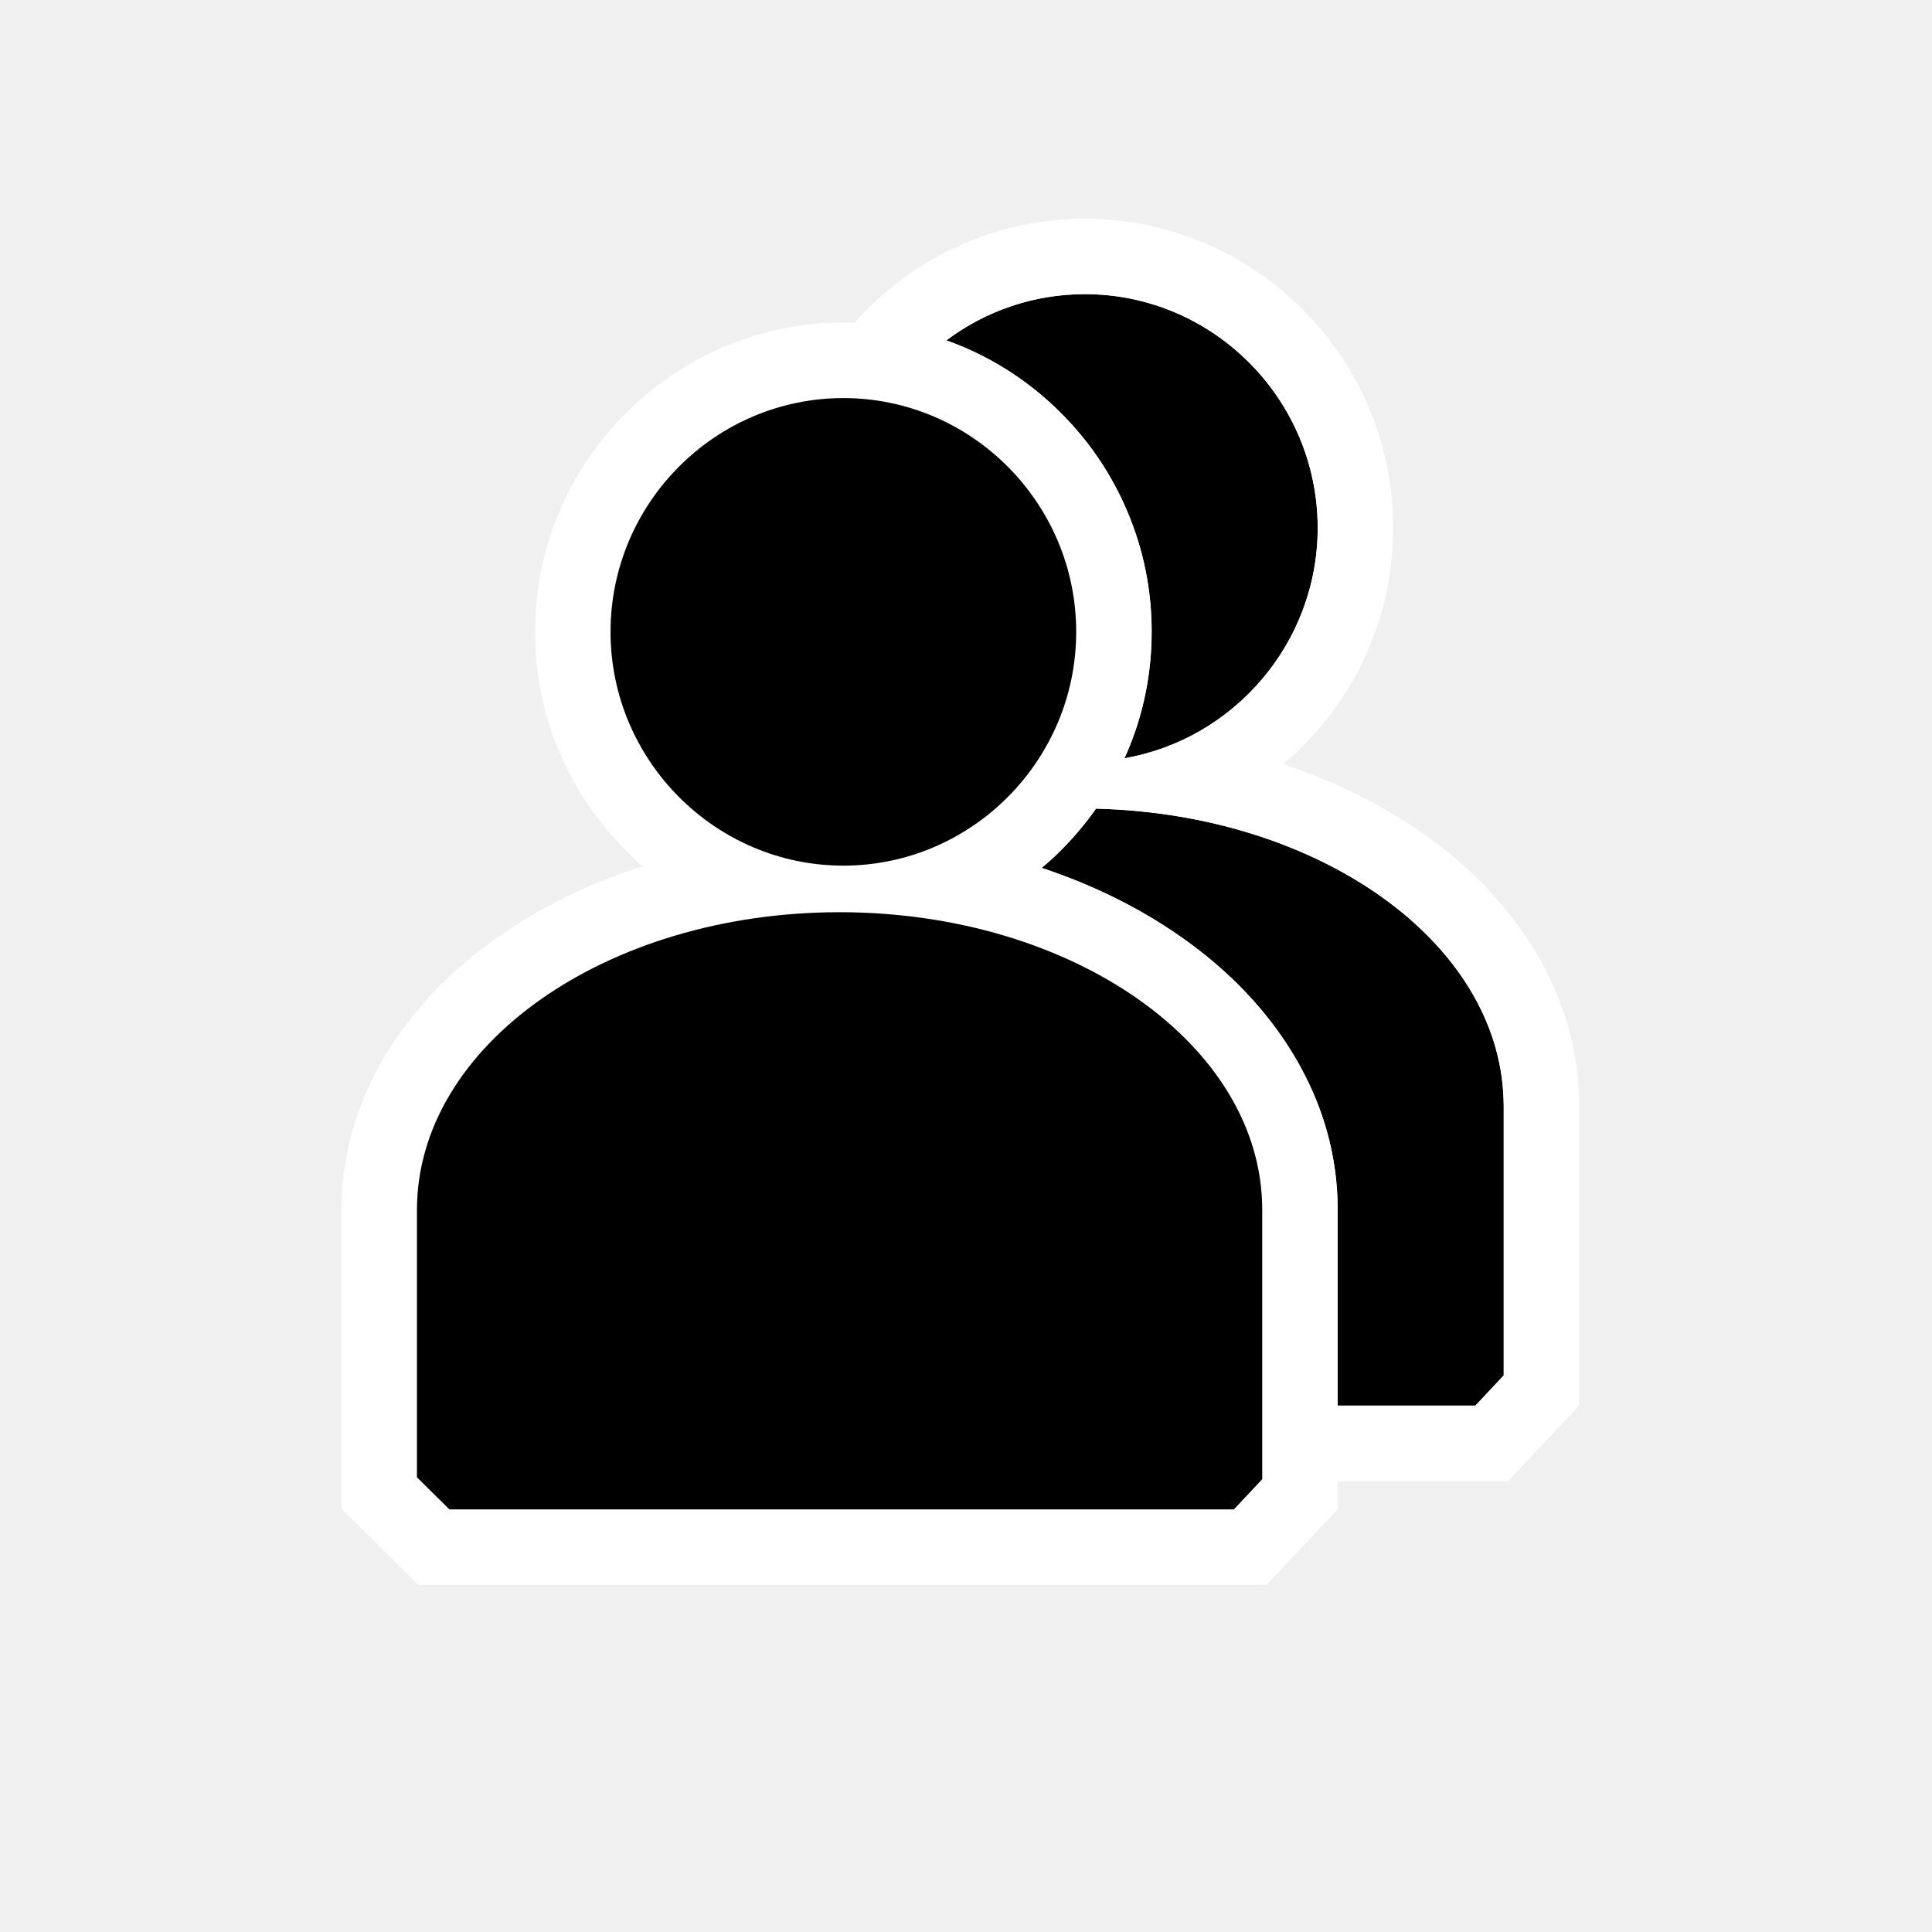
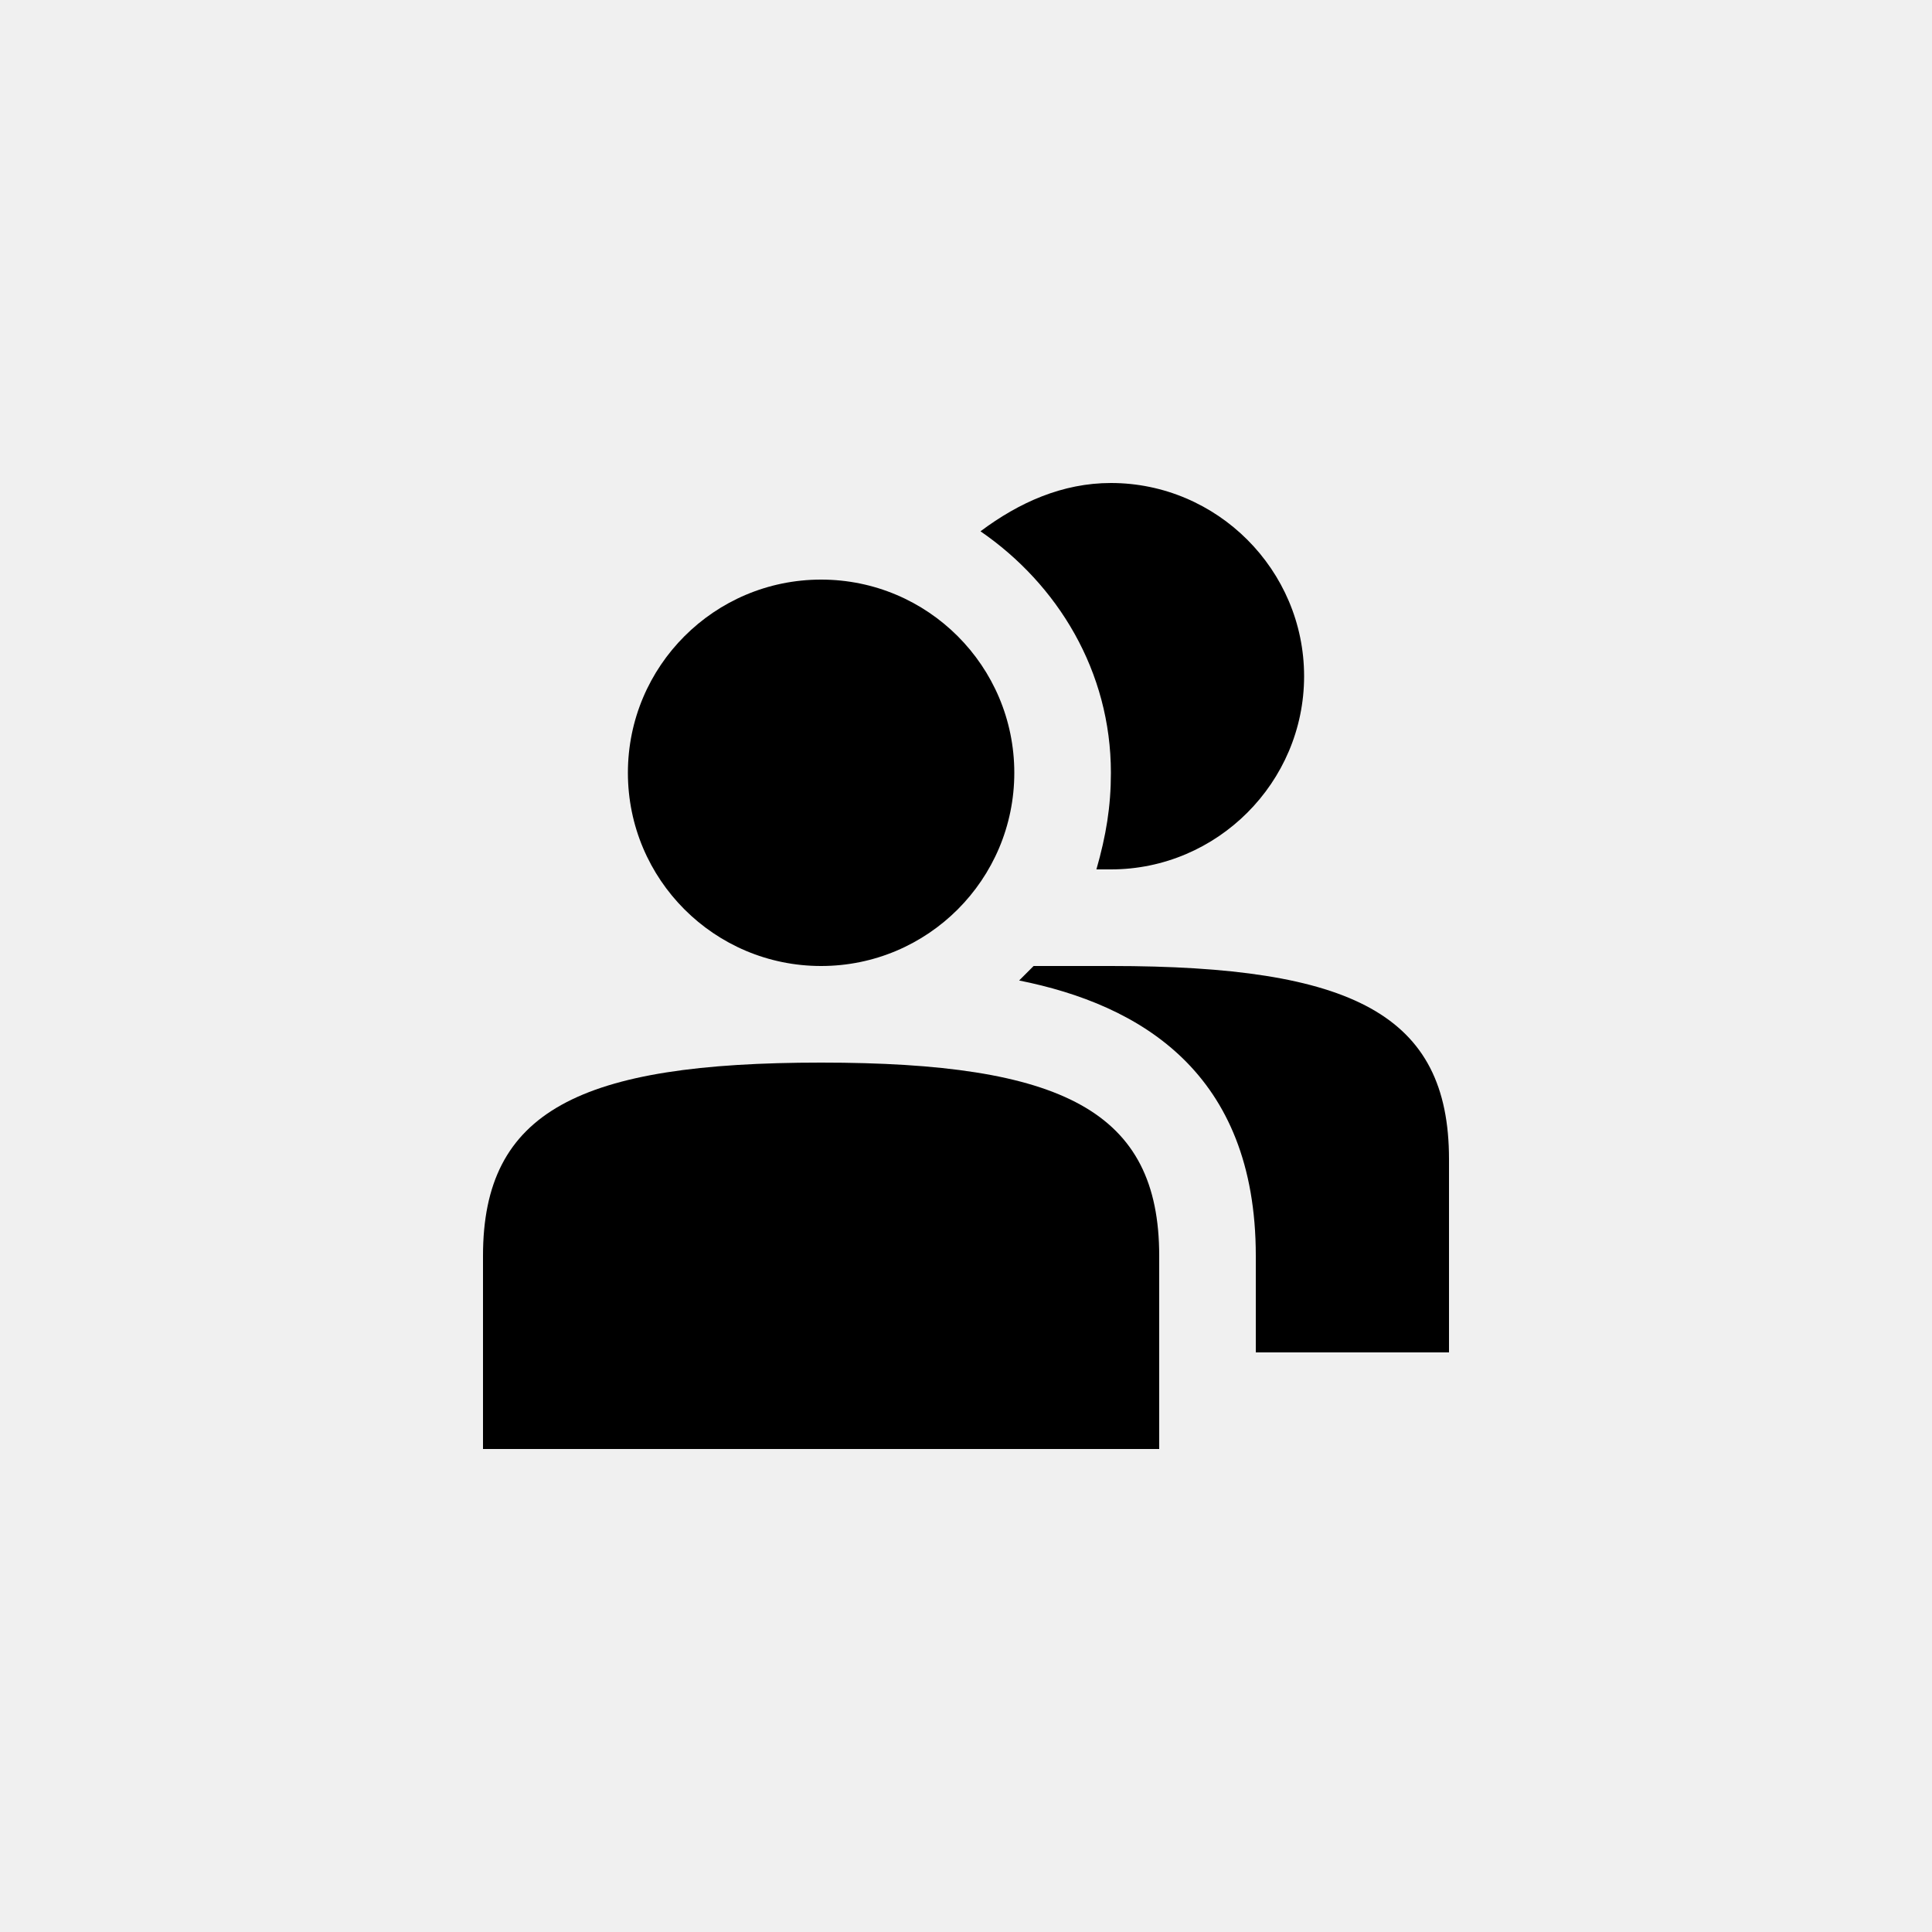
- <svg xmlns="http://www.w3.org/2000/svg" width="1024" height="1024" viewBox="0 0 1024 1024">
-   <path fill="none" d="M796.9 582.3c-2.9-83.4-97.9-150.8-216-153.7-5.4 7.8-11.6 15.1-18.4 21.9 6.8-6.8 12.9-14.1 18.4-21.9 118.1 2.9 213.1 70.2 216 153.7zM626.4 496.9c25.2 17.7 45.1 38.8 59.3 62.3 15.5 25.8 23.3 53.3 23.3 82 0-28.7-7.8-56.3-23.3-82.1-14.2-23.5-34.1-44.5-59.3-62.2z" />
-   <path d="M562.5 219.1c15 15 26.8 32.6 35 52 8.6 20.2 12.9 41.7 12.9 63.7s-4.3 43.5-12.9 63.7c-.5 1.1-1 2.3-1.5 3.4 58-10.1 102.4-61.1 102.4-122.1 0-68.2-55.5-123.9-123.4-123.9-27.4 0-52.9 9.1-73.4 24.5 3 1.1 6 2.3 9 3.5 19.5 8.3 36.9 20.1 51.9 35.2zM580.9 428.6c-5.4 7.8-11.6 15-18.4 21.9-3.4 3.4-6.8 6.5-10.4 9.5 27.2 9 52.3 21.4 74.3 36.9 25.2 17.7 45.1 38.7 59.3 62.3 15.5 25.8 23.3 53.4 23.3 82.1V745h73l15-16V586.2c0-1.3 0-2.7-.1-4-2.9-83.4-97.9-150.7-216-153.6z" />
-   <path fill="#FFF" d="M813.7 504.2c-14.2-23.6-34.1-44.6-59.3-62.3-22-15.5-47.1-27.9-74.3-36.9 3.6-3 7.1-6.1 10.4-9.5 15-15 26.8-32.5 35-52 8.6-20.2 12.9-41.6 12.9-63.7s-4.3-43.5-12.9-63.7c-8.2-19.5-20-37-35-52-15-15.1-32.5-26.9-51.9-35.2-20.2-8.6-41.6-13-63.6-13s-43.4 4.4-63.6 13c-19.4 8.3-36.9 20.1-51.9 35.2-2.3 2.3-4.4 4.6-6.5 7-2-.1-4-.1-6-.1-22 0-43.4 4.4-63.6 13-19.4 8.3-36.9 20.1-51.9 35.2-15 15-26.8 32.6-35 52-8.6 20.2-12.9 41.7-12.9 63.7s4.3 43.5 12.9 63.7c8.2 19.5 20 36.9 35 51.9 3 3 6.1 6.5 9.3 8.5-28.3 9-54.4 21.8-77.2 37.9-25.2 17.7-45.1 38.7-59.3 62.3-15.5 25.8-23.3 53.4-23.3 82.1V799.7l11.9 11.7 17.2 17 11.7 11.6h449.5l11.9-12.6 15-16 10.8-11.5V785h90.3l11.9-12.6 15-16 10.8-11.5V586.2c0-28.6-7.8-56.2-23.3-82zM575 155.9c67.9 0 123.4 55.7 123.4 123.9 0 61-44.4 112-102.4 122.1.5-1.1 1-2.3 1.5-3.4 8.6-20.2 12.9-41.7 12.9-63.7s-4.3-43.5-12.9-63.7c-8.2-19.5-20-37-35-52-15-15.1-32.5-26.9-51.9-35.2-3-1.3-6-2.4-9-3.5 20.5-15.4 46-24.5 73.4-24.5zM323.6 334.8c0-68.2 55.5-123.9 123.4-123.9s123.4 55.7 123.4 123.9S514.9 458.7 447 458.7c-67.9.1-123.4-55.7-123.4-123.9zM669 784l-15 16H238.2L221 783V641.2c0-87.1 100.3-157.8 224-157.8S669 554 669 641.2V784zm128-55l-15 16h-73V641.2c0-28.7-7.8-56.2-23.3-82-14.2-23.6-34.1-44.6-59.3-62.3-22-15.5-47.1-27.9-74.3-36.9 3.6-3 7.1-6.1 10.4-9.5 6.8-6.8 12.9-14.1 18.4-21.9 118.1 2.9 213.1 70.3 216 153.7 0 1.3.1 2.7.1 4V729z" />
-   <path d="M447 458.8c67.9 0 123.4-55.7 123.4-123.9S514.9 211 447 211s-123.4 55.7-123.4 123.9c0 68.1 55.5 123.9 123.4 123.9zM445 483.5c-123.7 0-224 70.6-224 157.8V783l17.2 17H654l15-16V641.2c0-87.1-100.3-157.7-224-157.7z" />
+ <svg xmlns="http://www.w3.org/2000/svg" version="1.1" id="UPDATED_SQUARE_compound" x="0px" y="0px" viewBox="0 0 40 40" style="enable-background:new 0 0 40 40;" xml:space="preserve">
+   <style type="text/css">
+ 	.st0{fill-rule:evenodd;clip-rule:evenodd;}
+ </style>
+   <g>
+     <g>
+       <circle cx="17" cy="16" r="4" />
+     </g>
+     <g>
+       <path d="M23,16c0,0.7-0.1,1.3-0.3,2c0.1,0,0.2,0,0.3,0c2.2,0,4-1.8,4-4c0-2.2-1.8-4-4-4c-1,0-1.9,0.4-2.7,1    C21.9,12.1,23,13.9,23,16z" />
+     </g>
+     <g>
+       <path d="M17,22c-5,0-7,1-7,4c0,1.1,0,4,0,4h14c0,0,0-1,0-4C24,23,22,22,17,22z" />
+     </g>
+     <g>
+       <path d="M23,20c-0.6,0-1.1,0-1.6,0c-0.1,0.1-0.2,0.2-0.3,0.3c2.5,0.5,4.9,1.9,4.9,5.7v2h4c0,0,0-1,0-4C30,21,28,20,23,20z" />
+     </g>
+   </g>
</svg>
